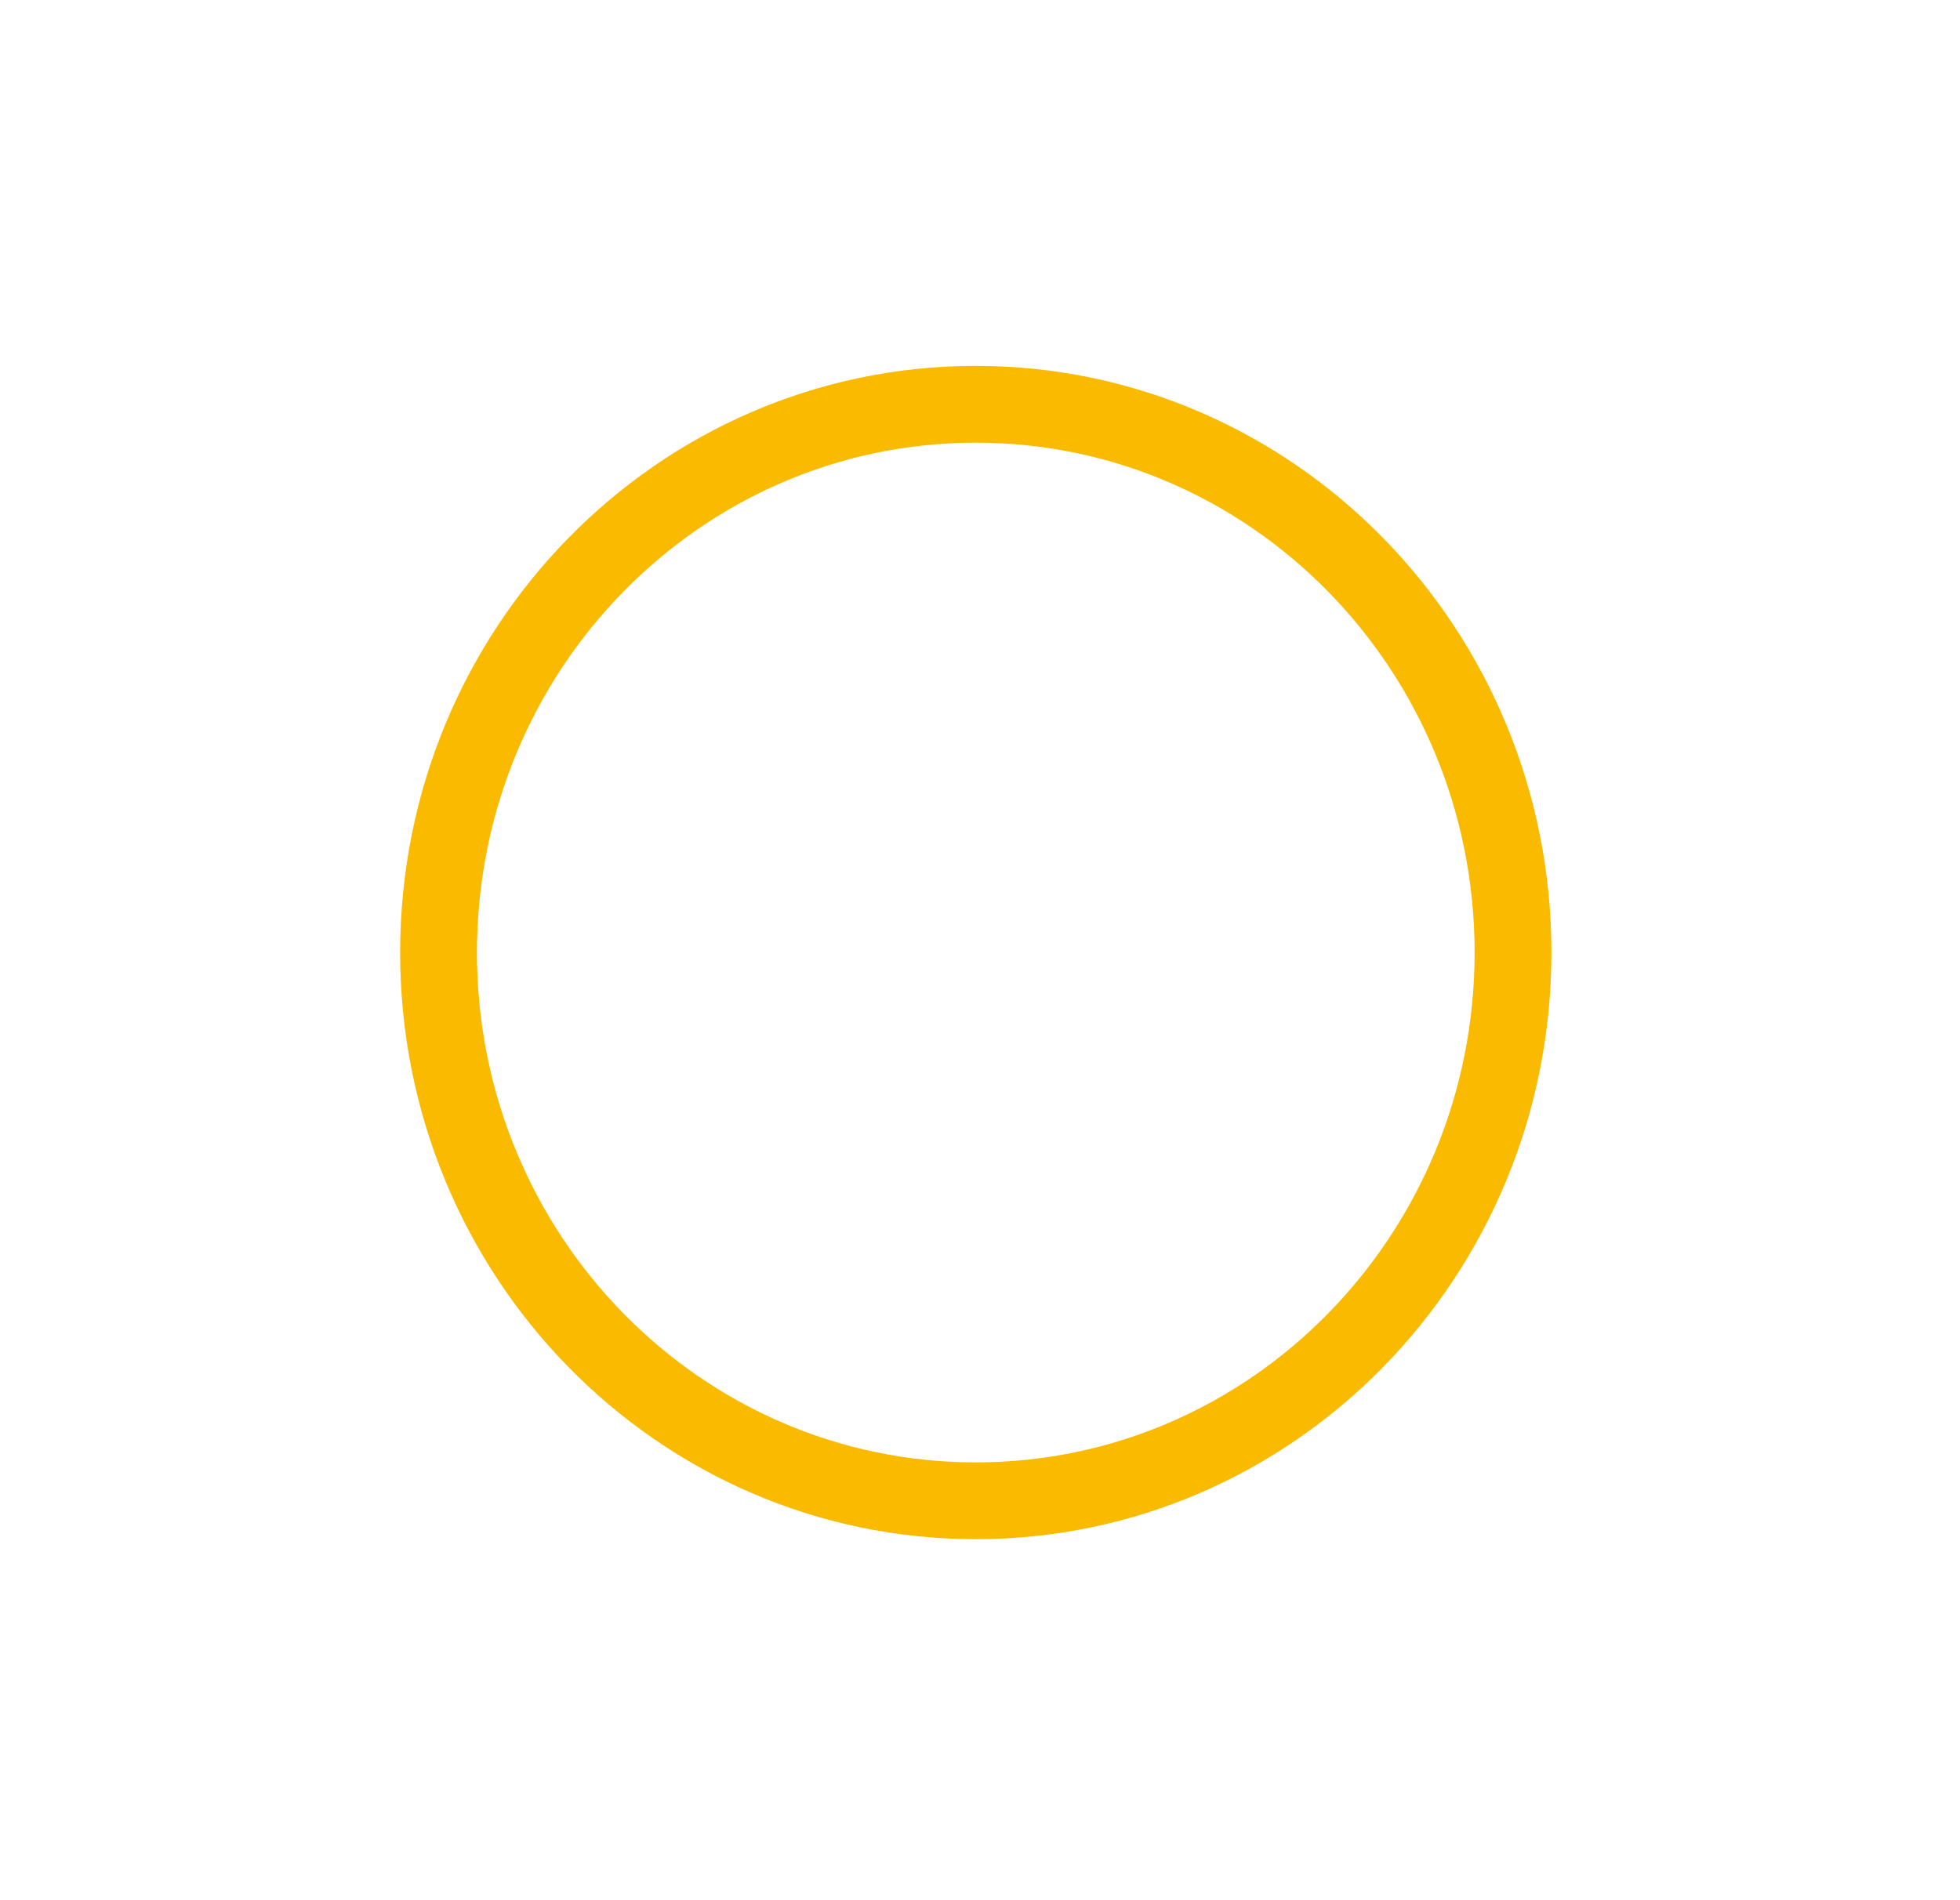
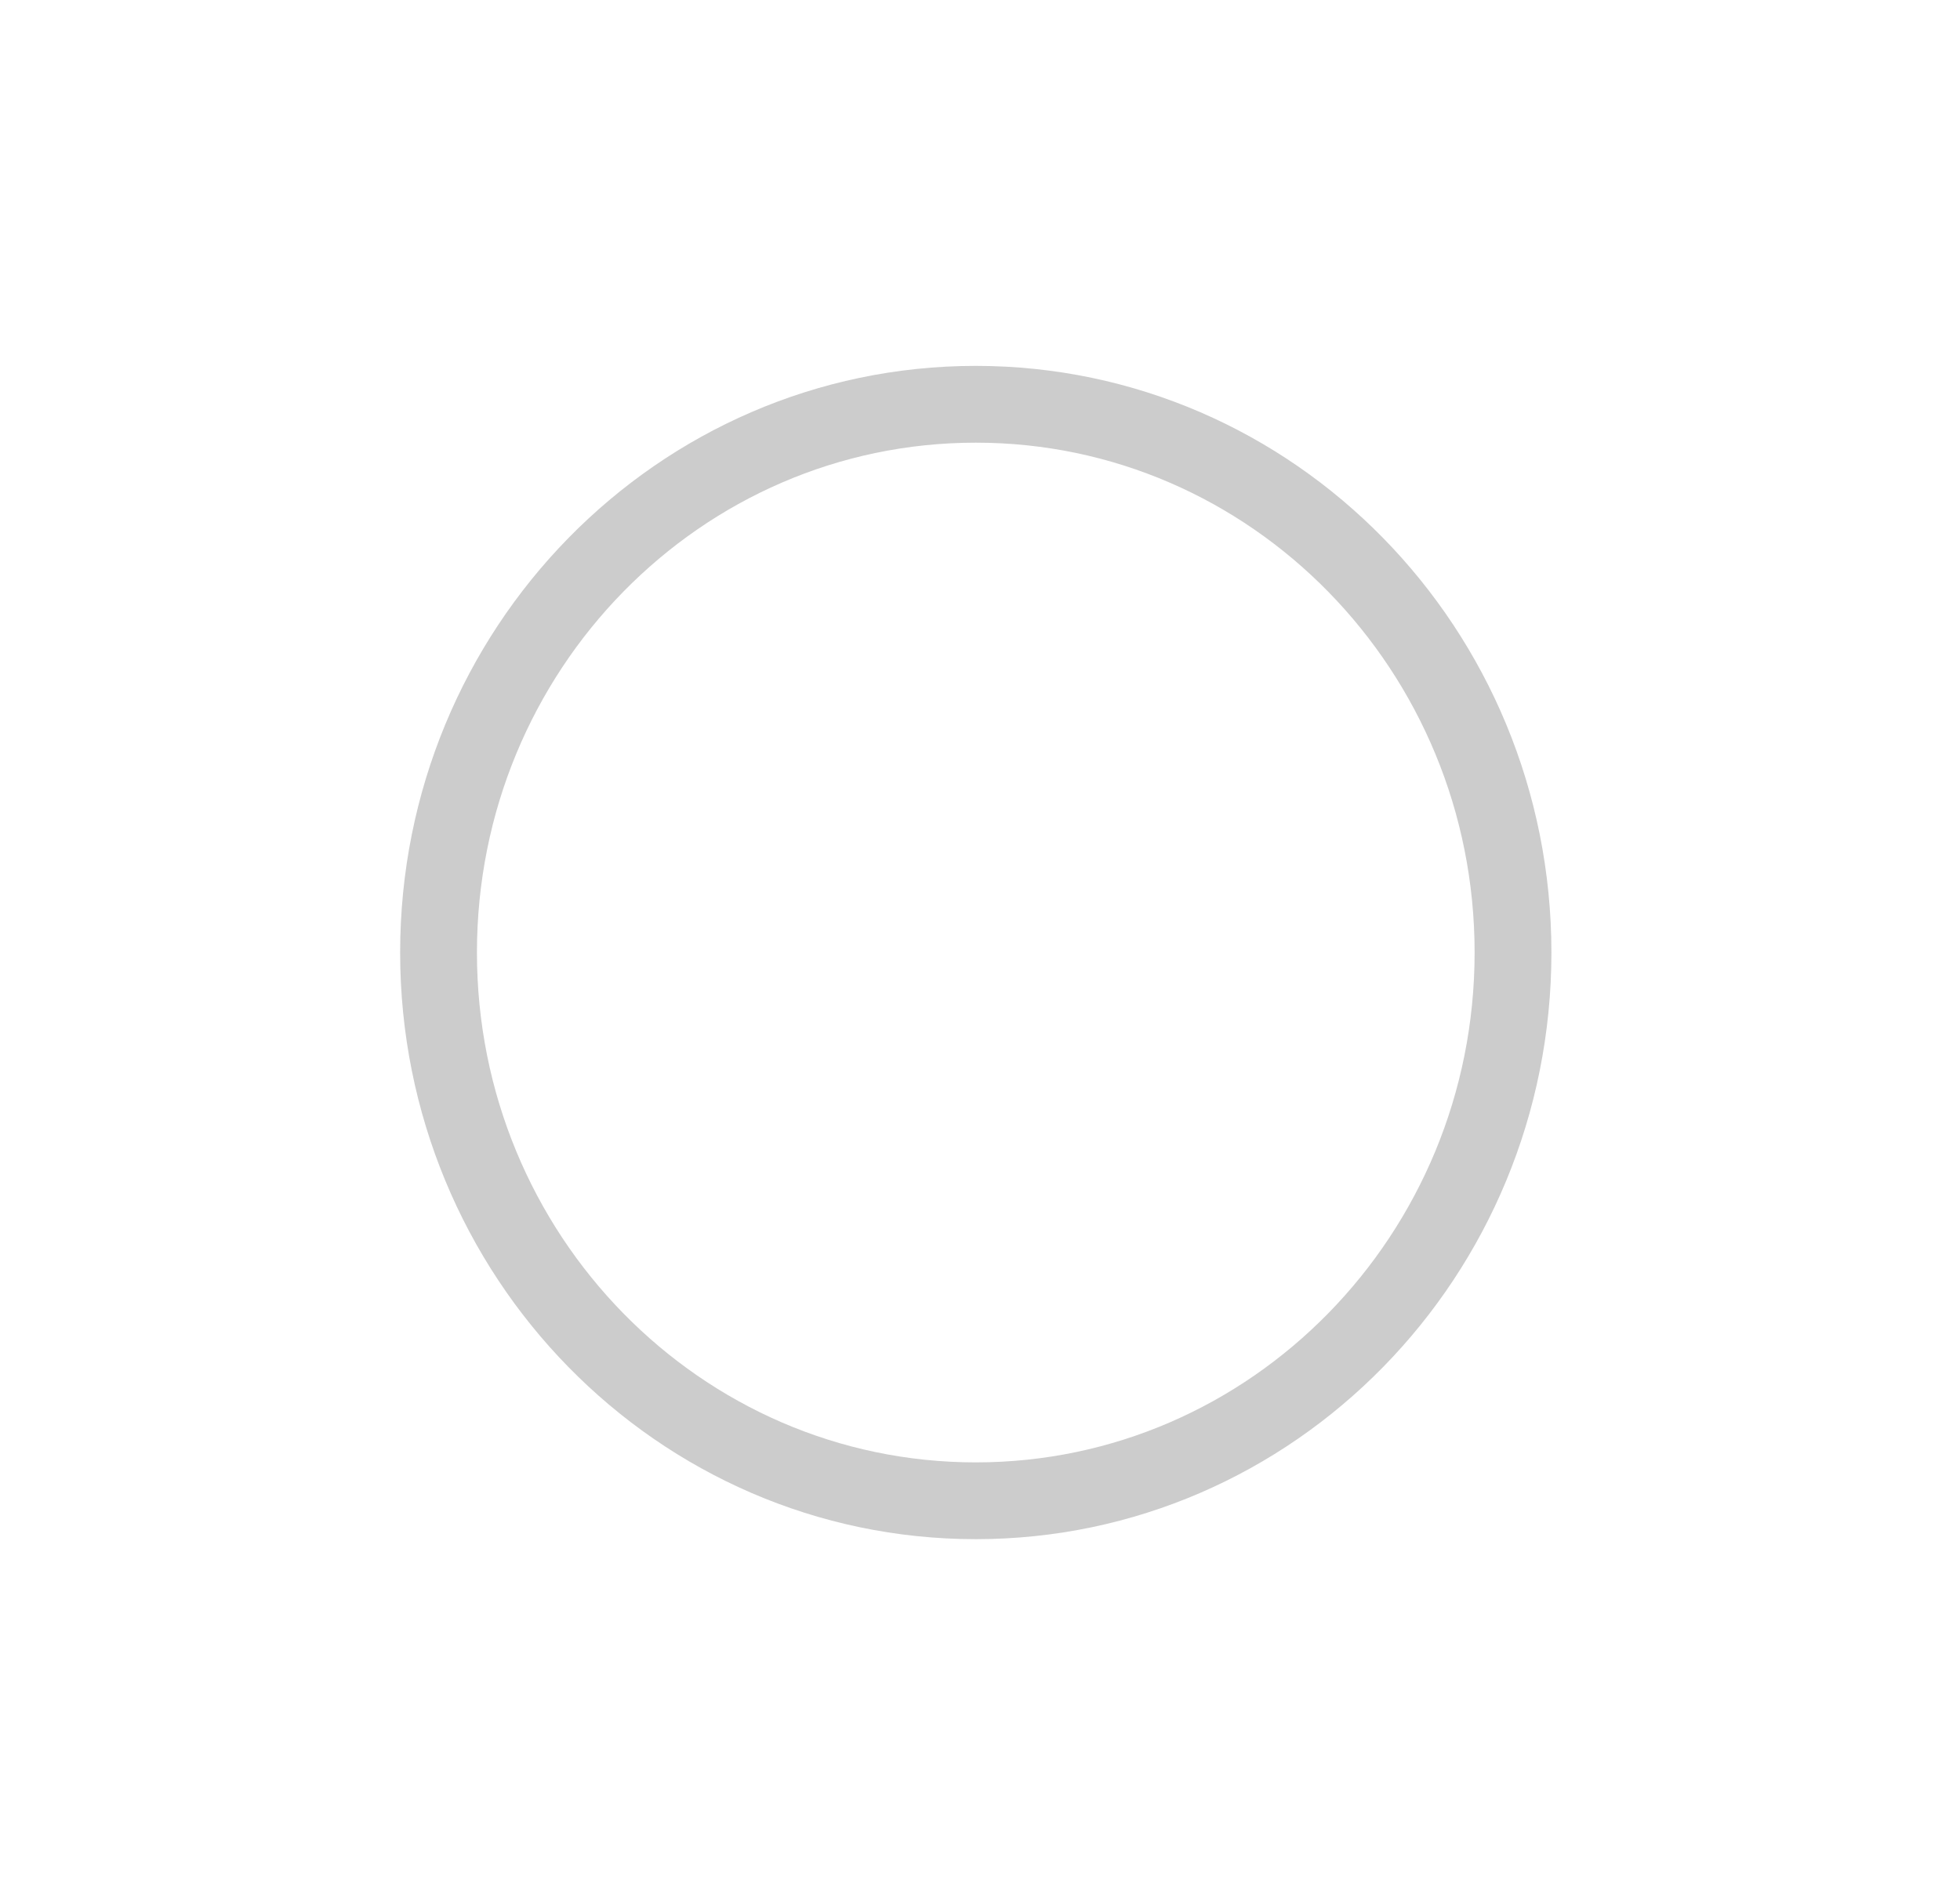
<svg xmlns="http://www.w3.org/2000/svg" viewBox="0 0 51.04 49.47">
  <defs>
-     <style>.cls-1,.cls-2{fill:none;}.cls-2{stroke:#f9ba00;stroke-linecap:round;stroke-linejoin:round;stroke-width:2px;}</style>
+     <style>.cls-1,.cls-2{fill:none;}.cls-2{stroke:#CCCCCC;stroke-linecap:round;stroke-linejoin:round;stroke-width:2px;}</style>
  </defs>
  <g id="Calque_2" data-name="Calque 2">
    <g id="Calque_1-2" data-name="Calque 1">
      <polyline class="cls-1" points="6.8 0 51.04 0 51.04 49.47 0 49.47 0 0 6.8 0" />
      <ellipse class="cls-2" cx="25.41" cy="24.81" rx="13.99" ry="14.28" />
    </g>
  </g>
</svg>
